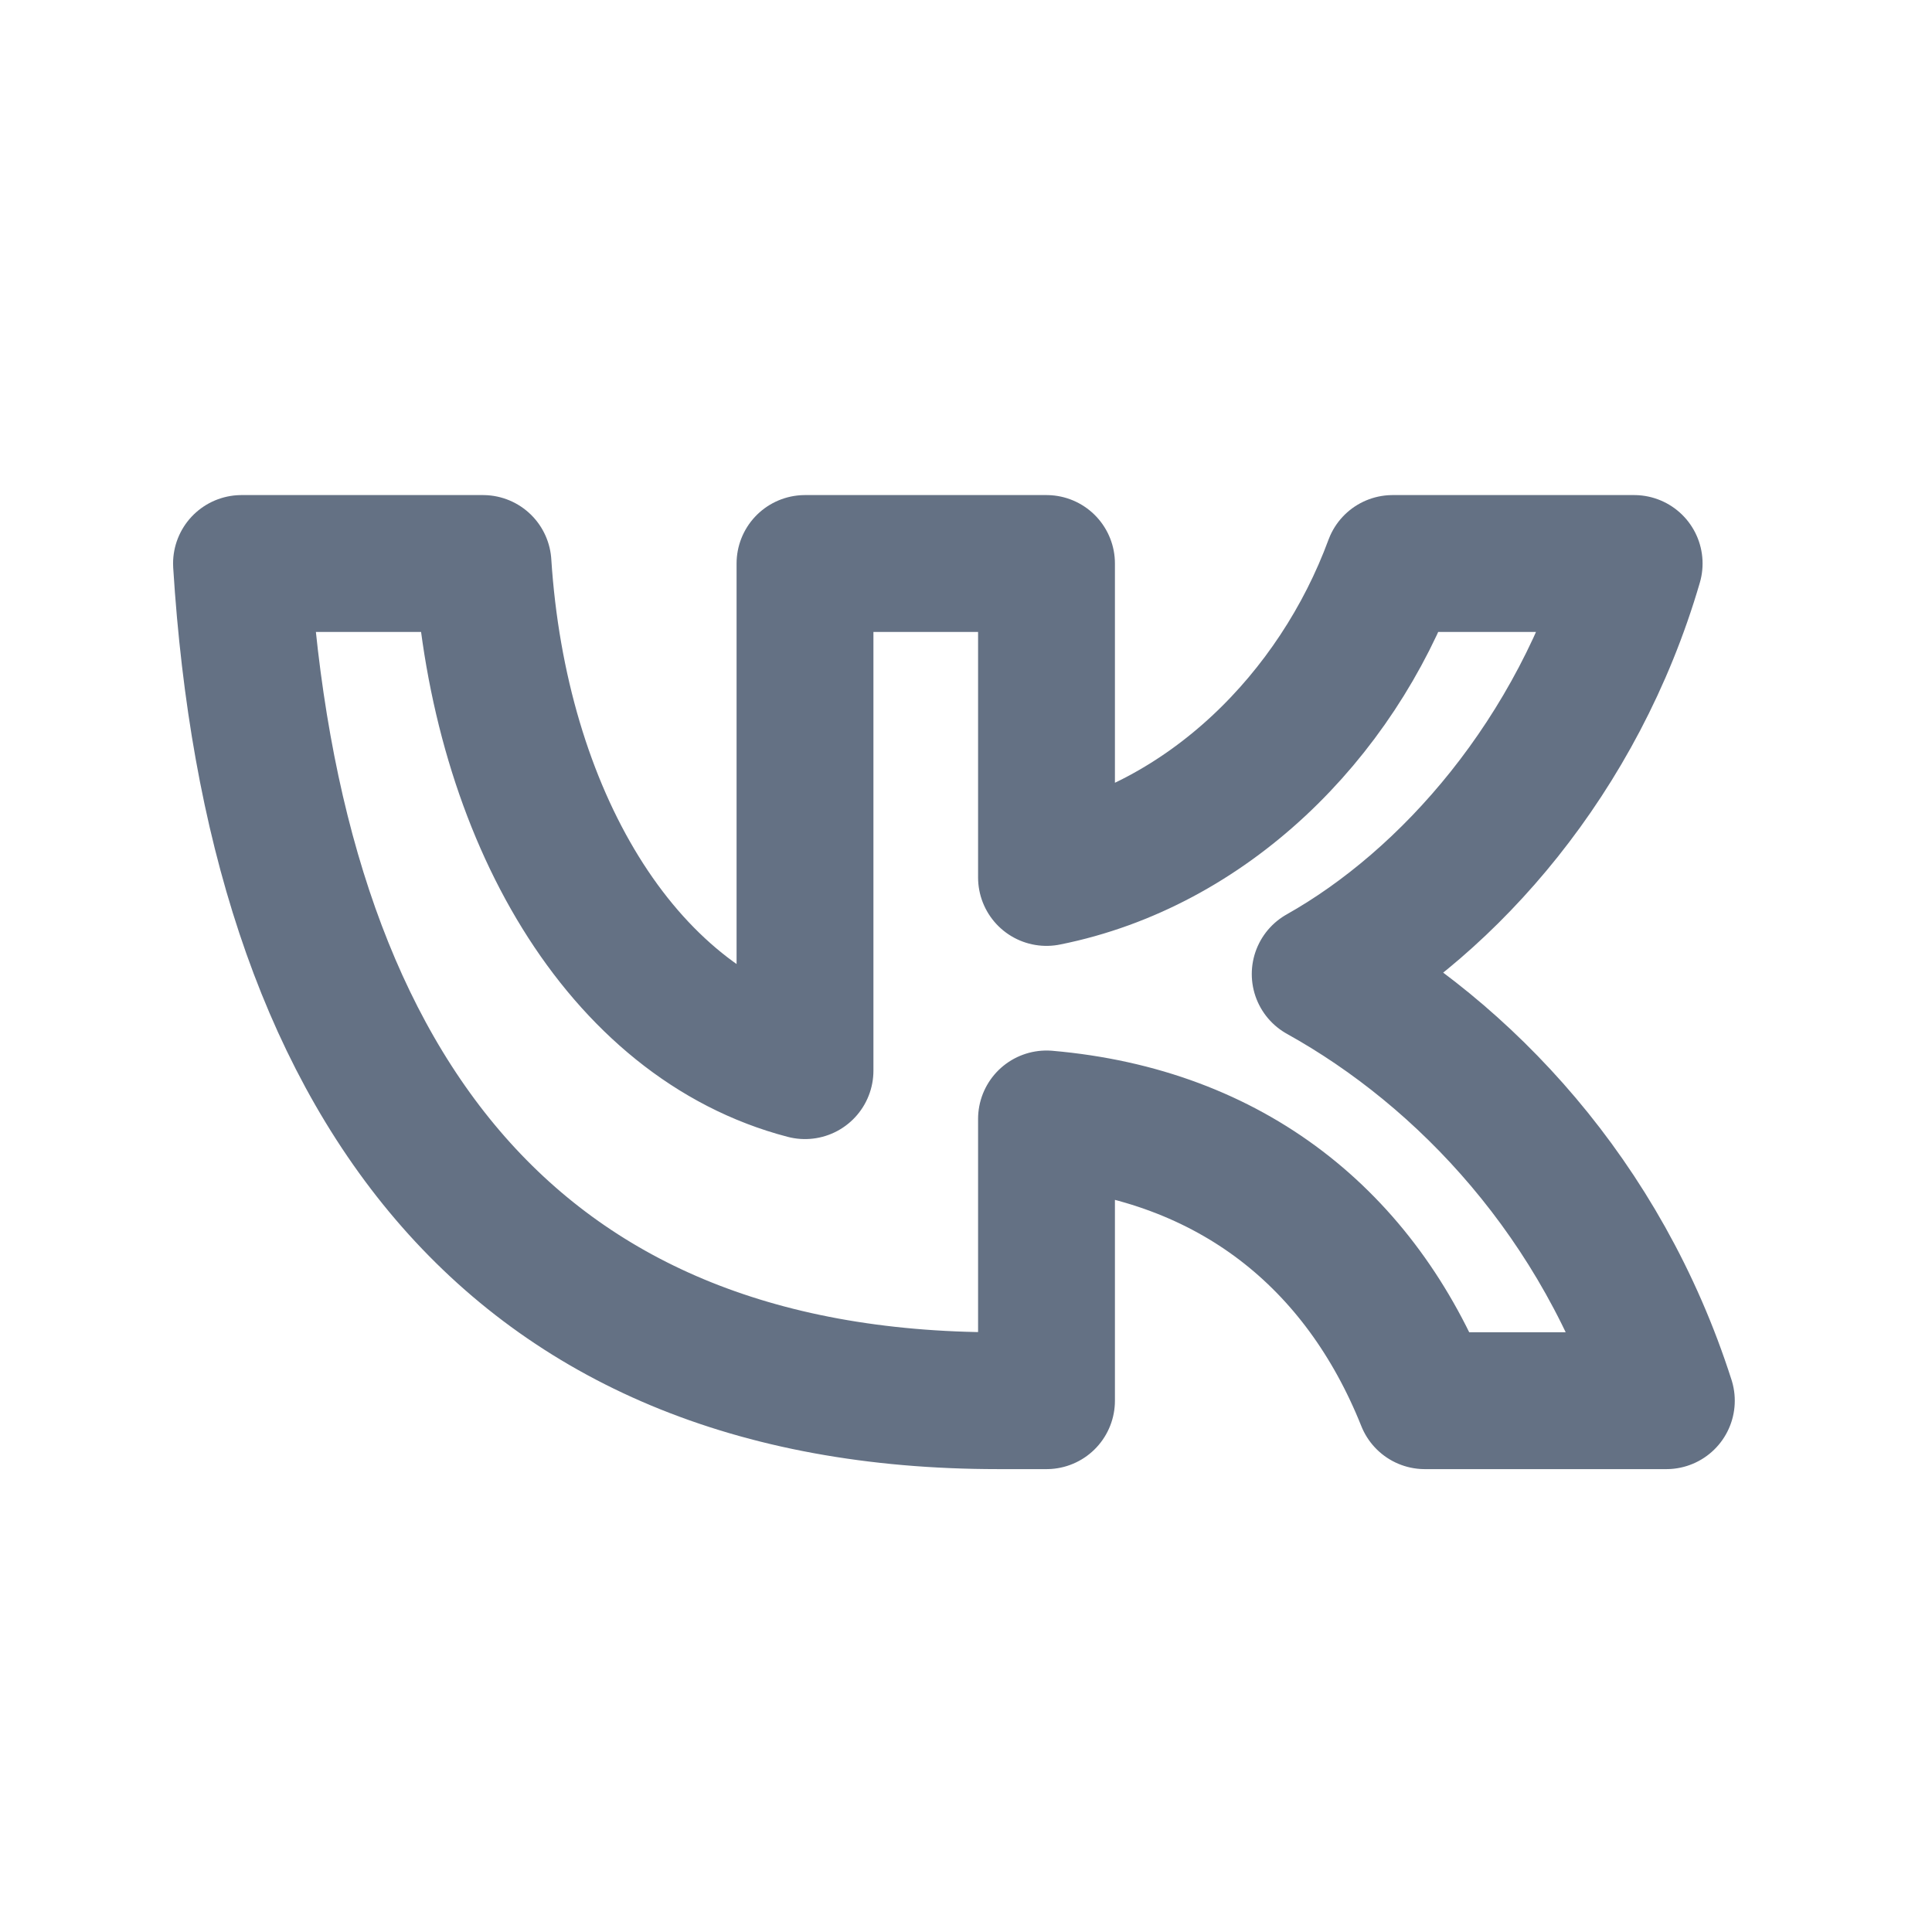
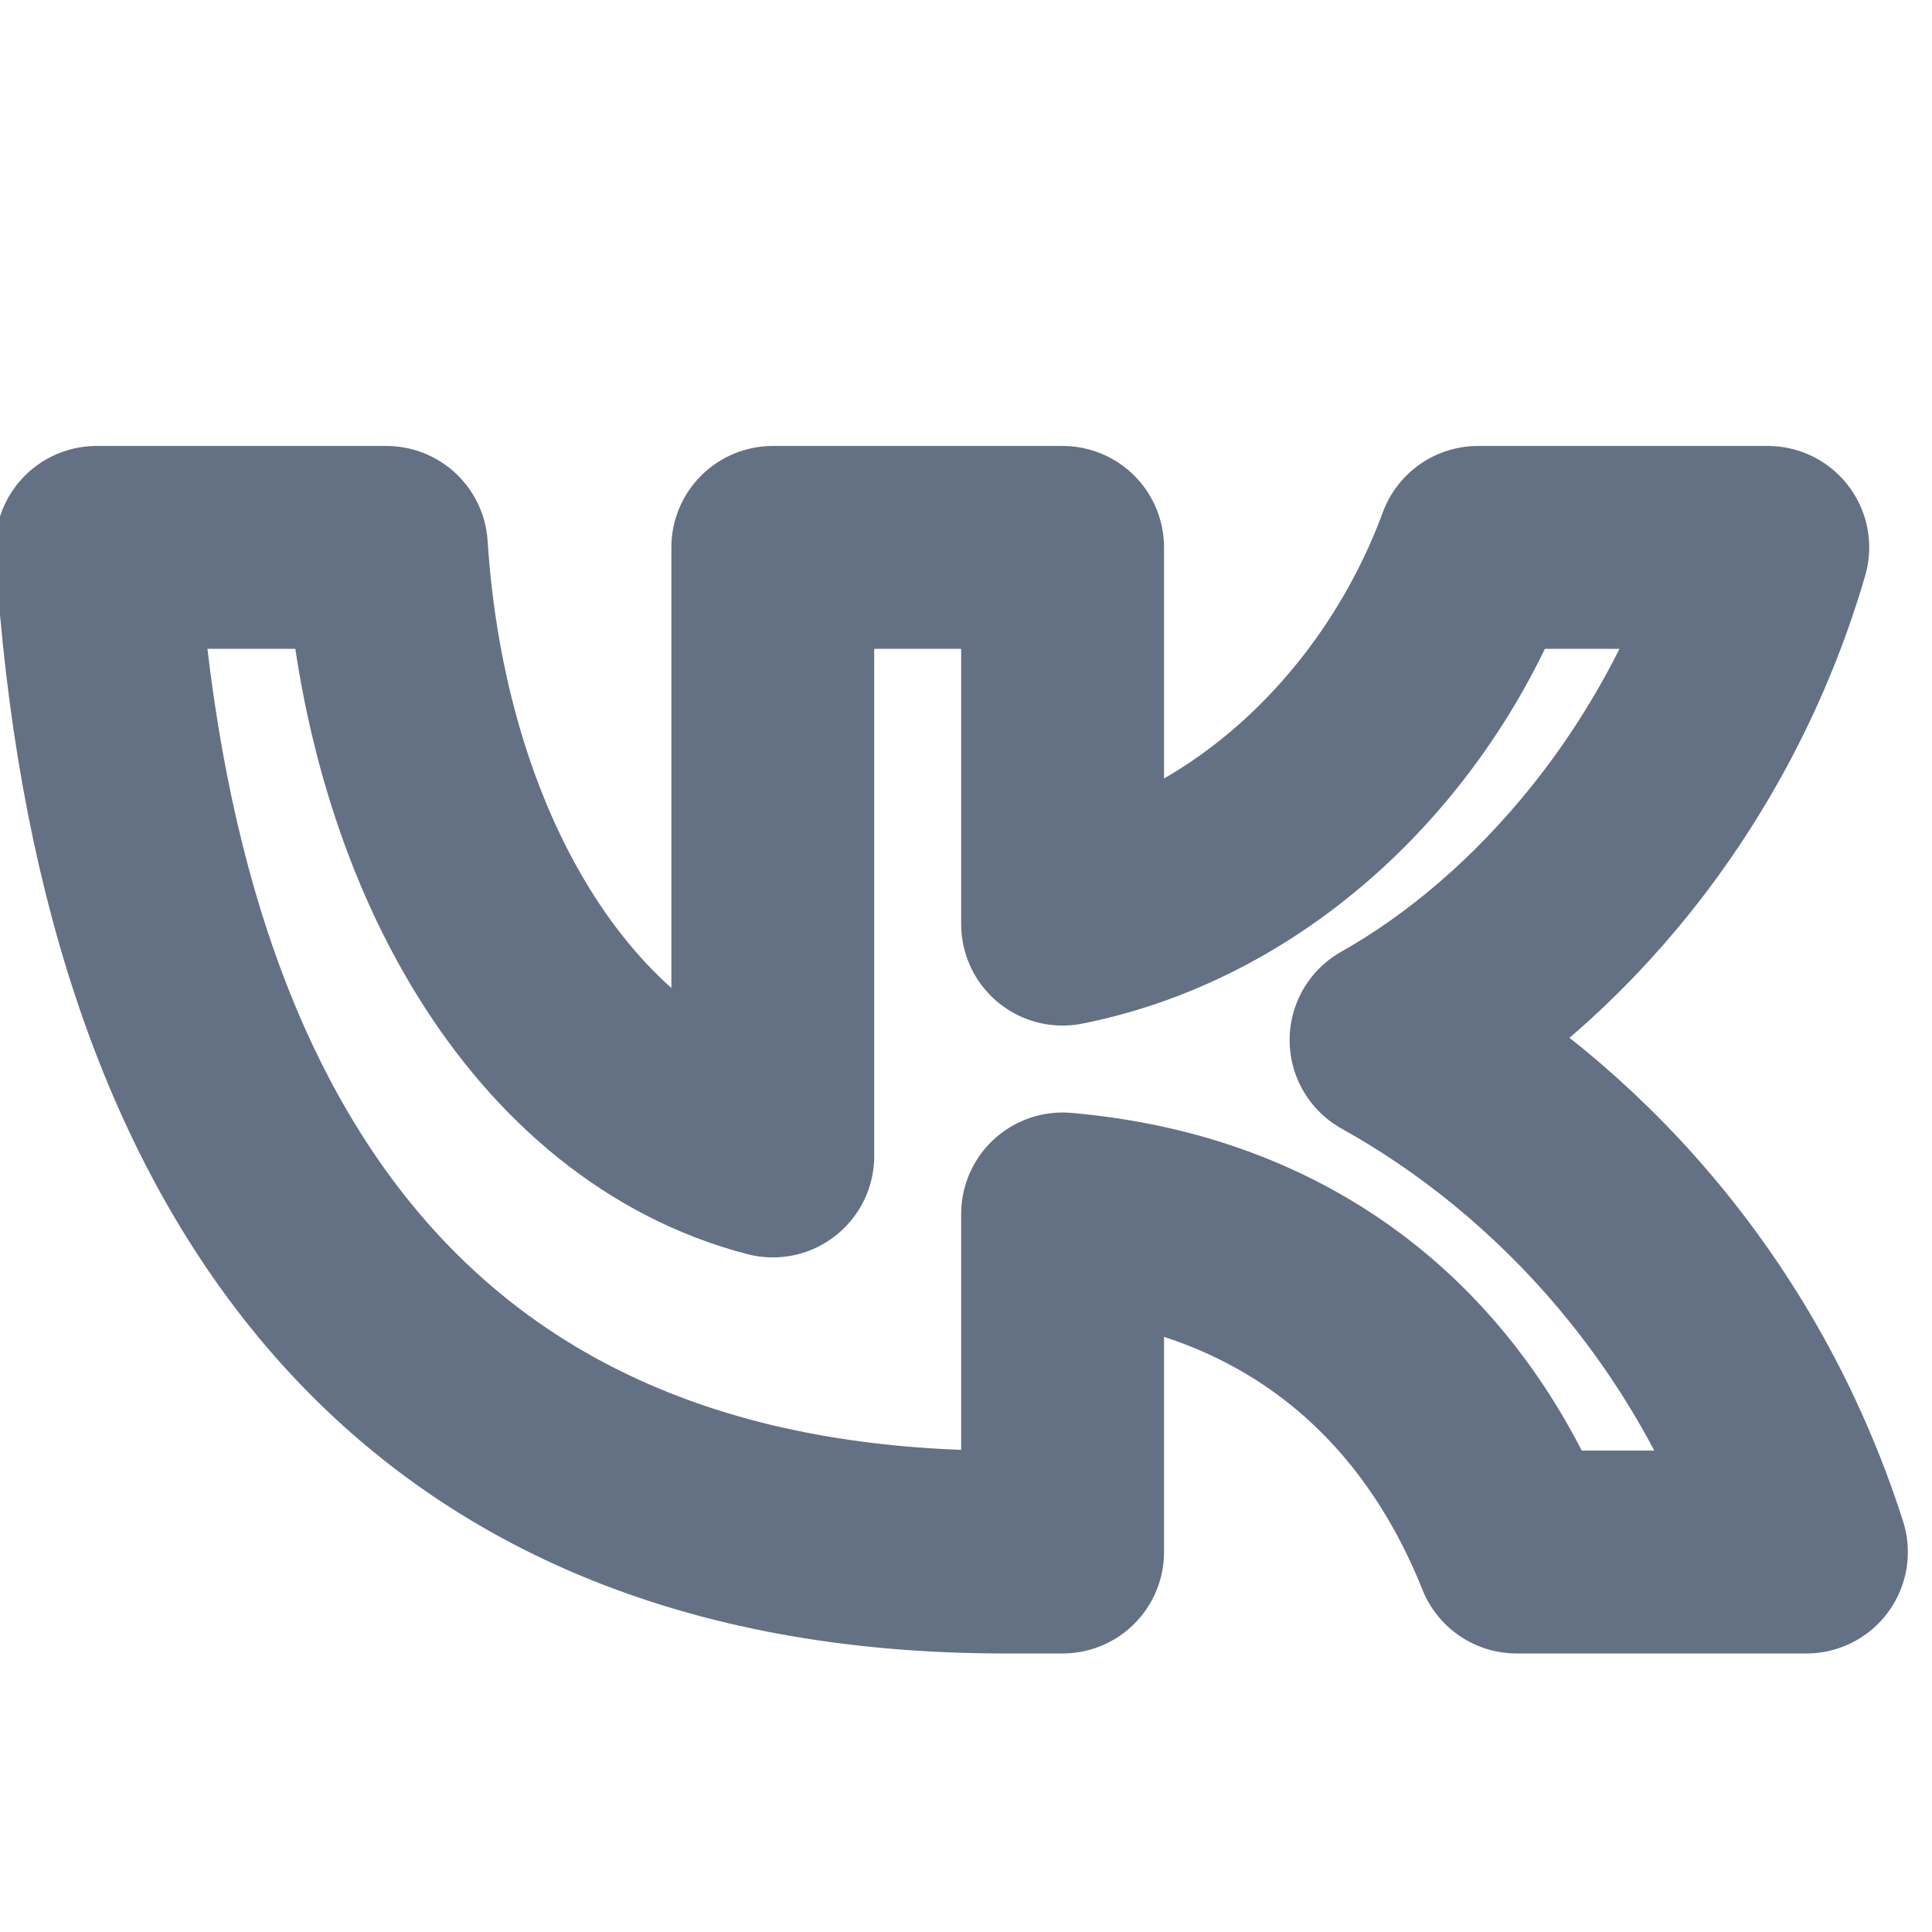
- <svg xmlns="http://www.w3.org/2000/svg" viewBox="0 0 24 24" fill="none" stroke="#647184" stroke-width="1.7" stroke-linecap="round" stroke-linejoin="round">
-   <path d="M3 7h3c.2 3.1 1.7 5.7 4 6.3V7h3v3.9c2-.4 3.6-2 4.3-3.9h3c-.7 2.4-2.3 4.2-3.9 5.1 1.8 1 3.5 2.8 4.3 5.3h-3c-.8-2-2.4-3.3-4.7-3.5v3.5h-.6C6.3 17.4 3.4 13.4 3 7Z" />
+ <svg xmlns="http://www.w3.org/2000/svg" viewBox="0 0 24 24" fill="none" stroke="#647184" stroke-width="2.1" stroke-linecap="round" stroke-linejoin="round">
+   <path transform="translate(-2.4 -1.6) scale(1.2)" d="M3 7h3c.2 3.1 1.7 5.7 4 6.3V7h3v3.9c2-.4 3.6-2 4.3-3.9h3c-.7 2.4-2.3 4.2-3.9 5.1 1.8 1 3.5 2.8 4.3 5.3h-3c-.8-2-2.4-3.3-4.7-3.5v3.5h-.6C6.3 17.4 3.4 13.4 3 7Z" />
</svg>
